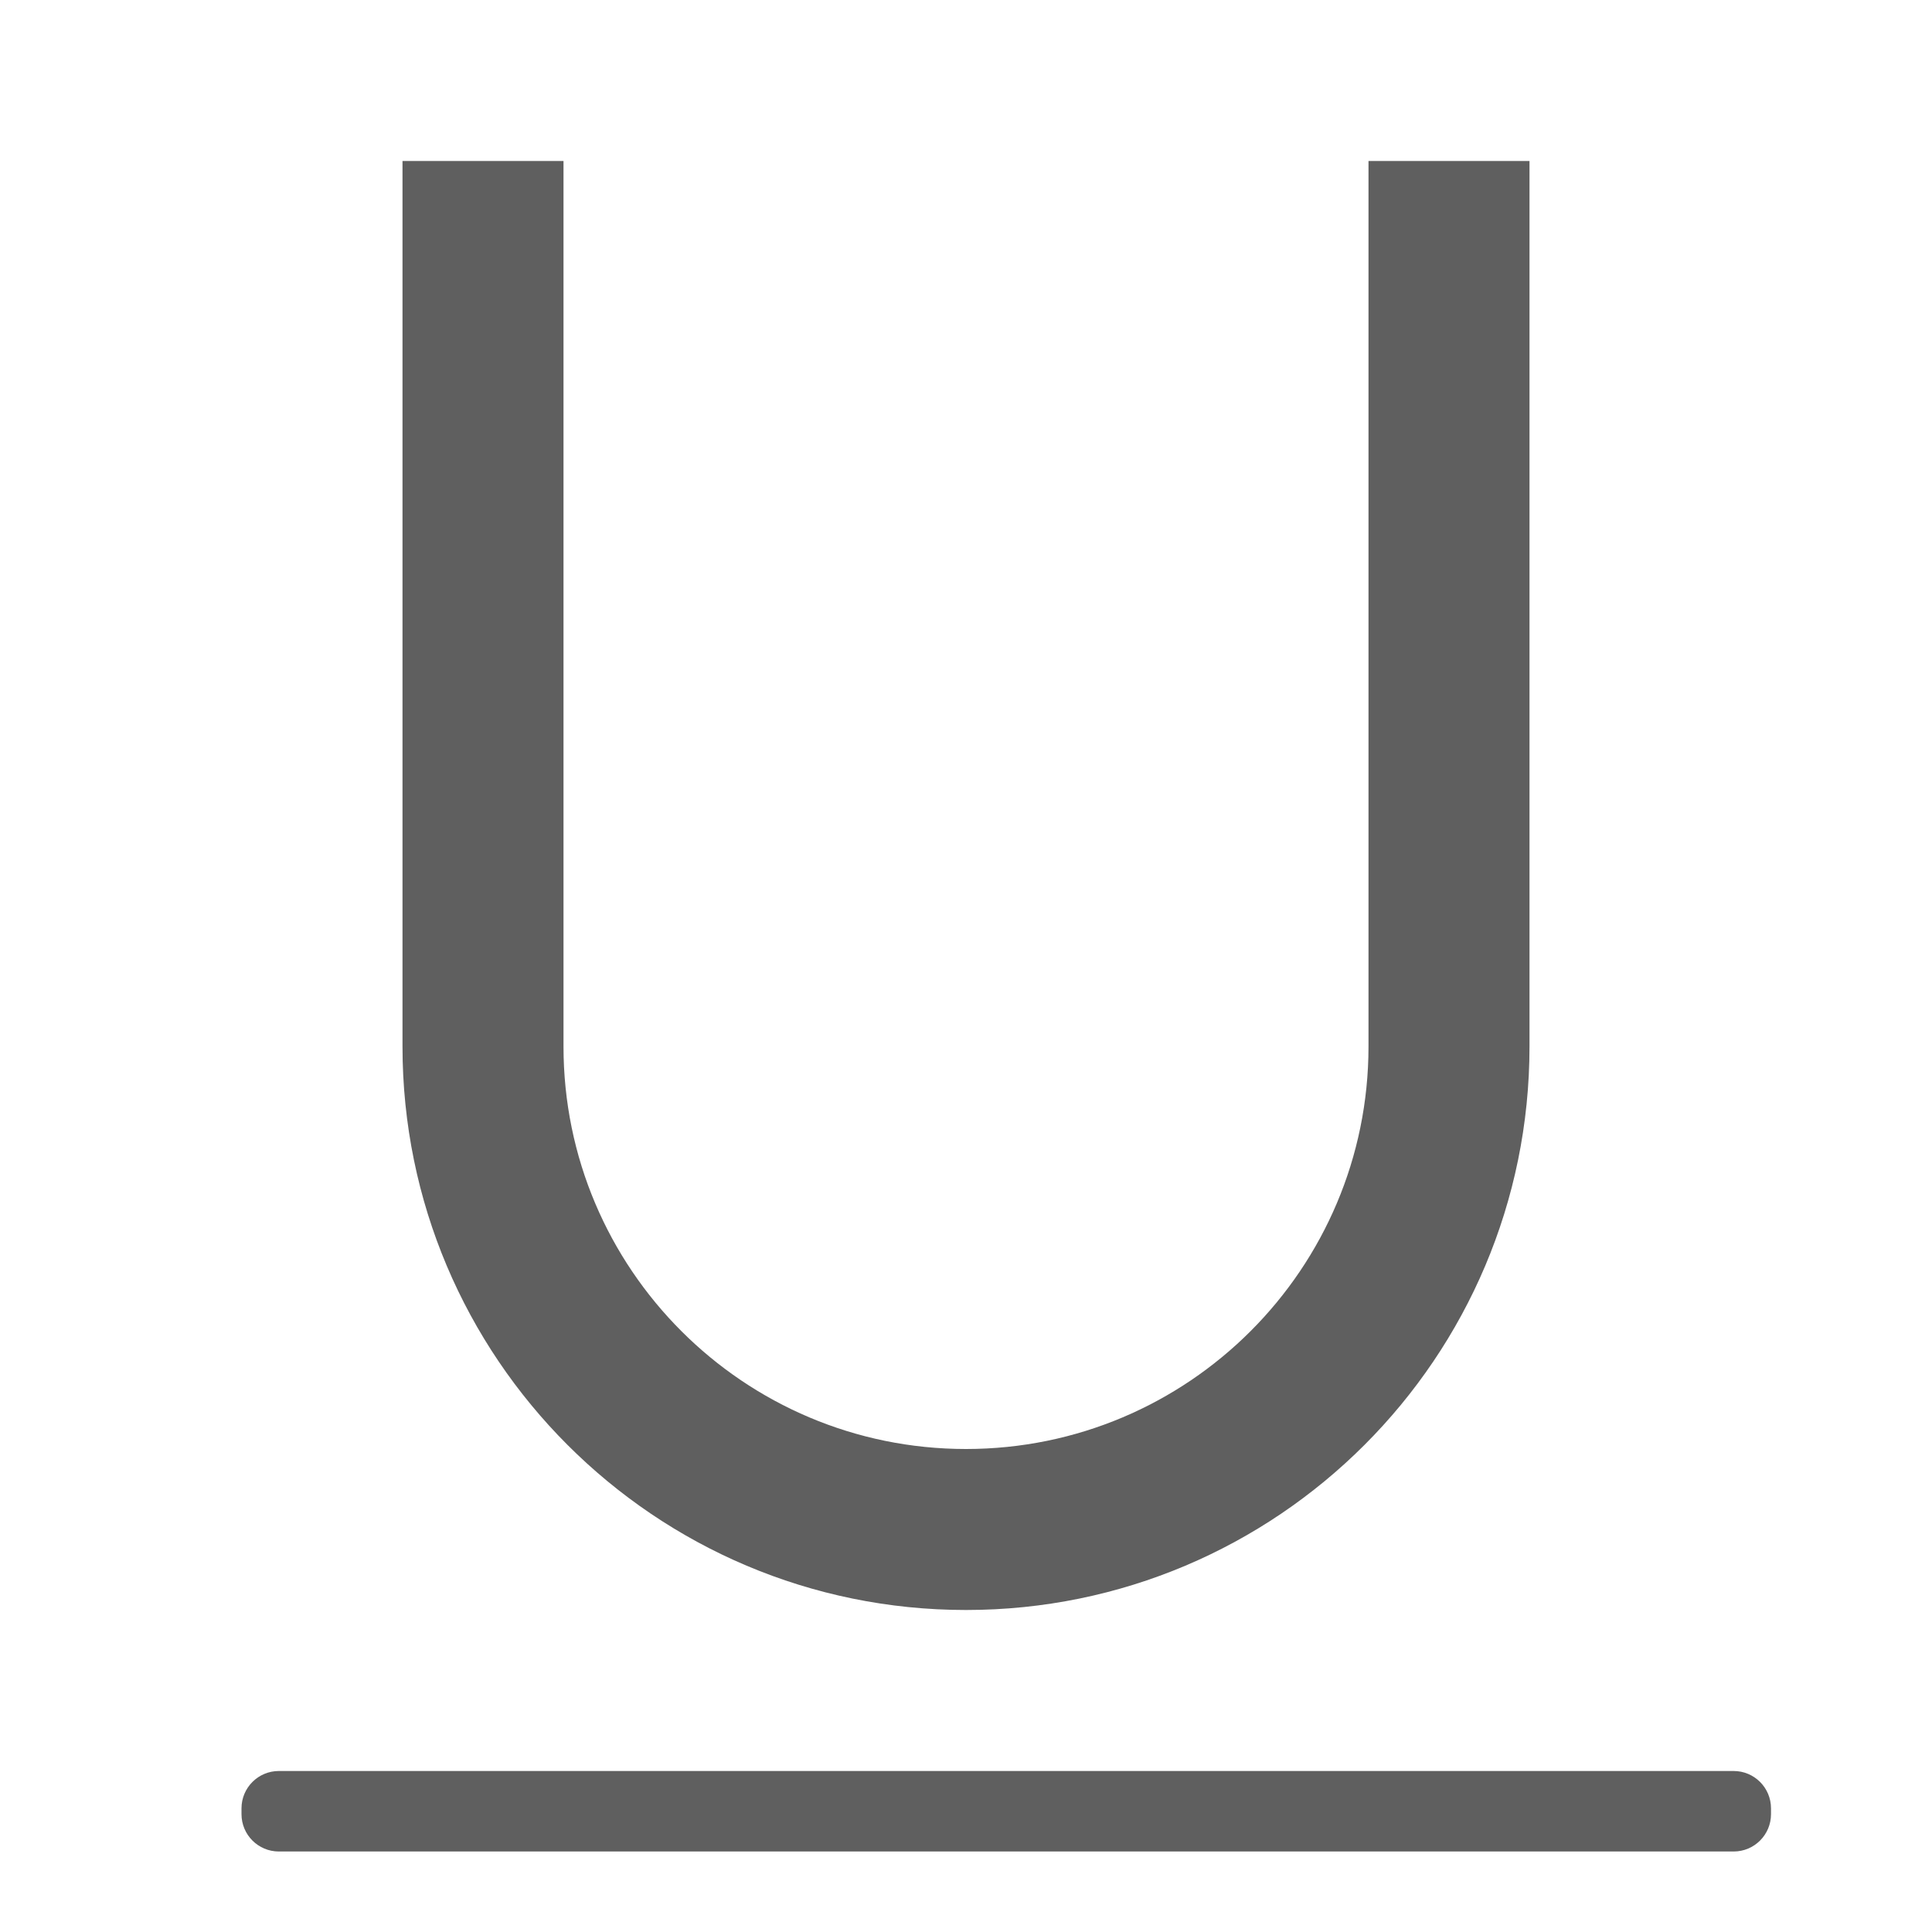
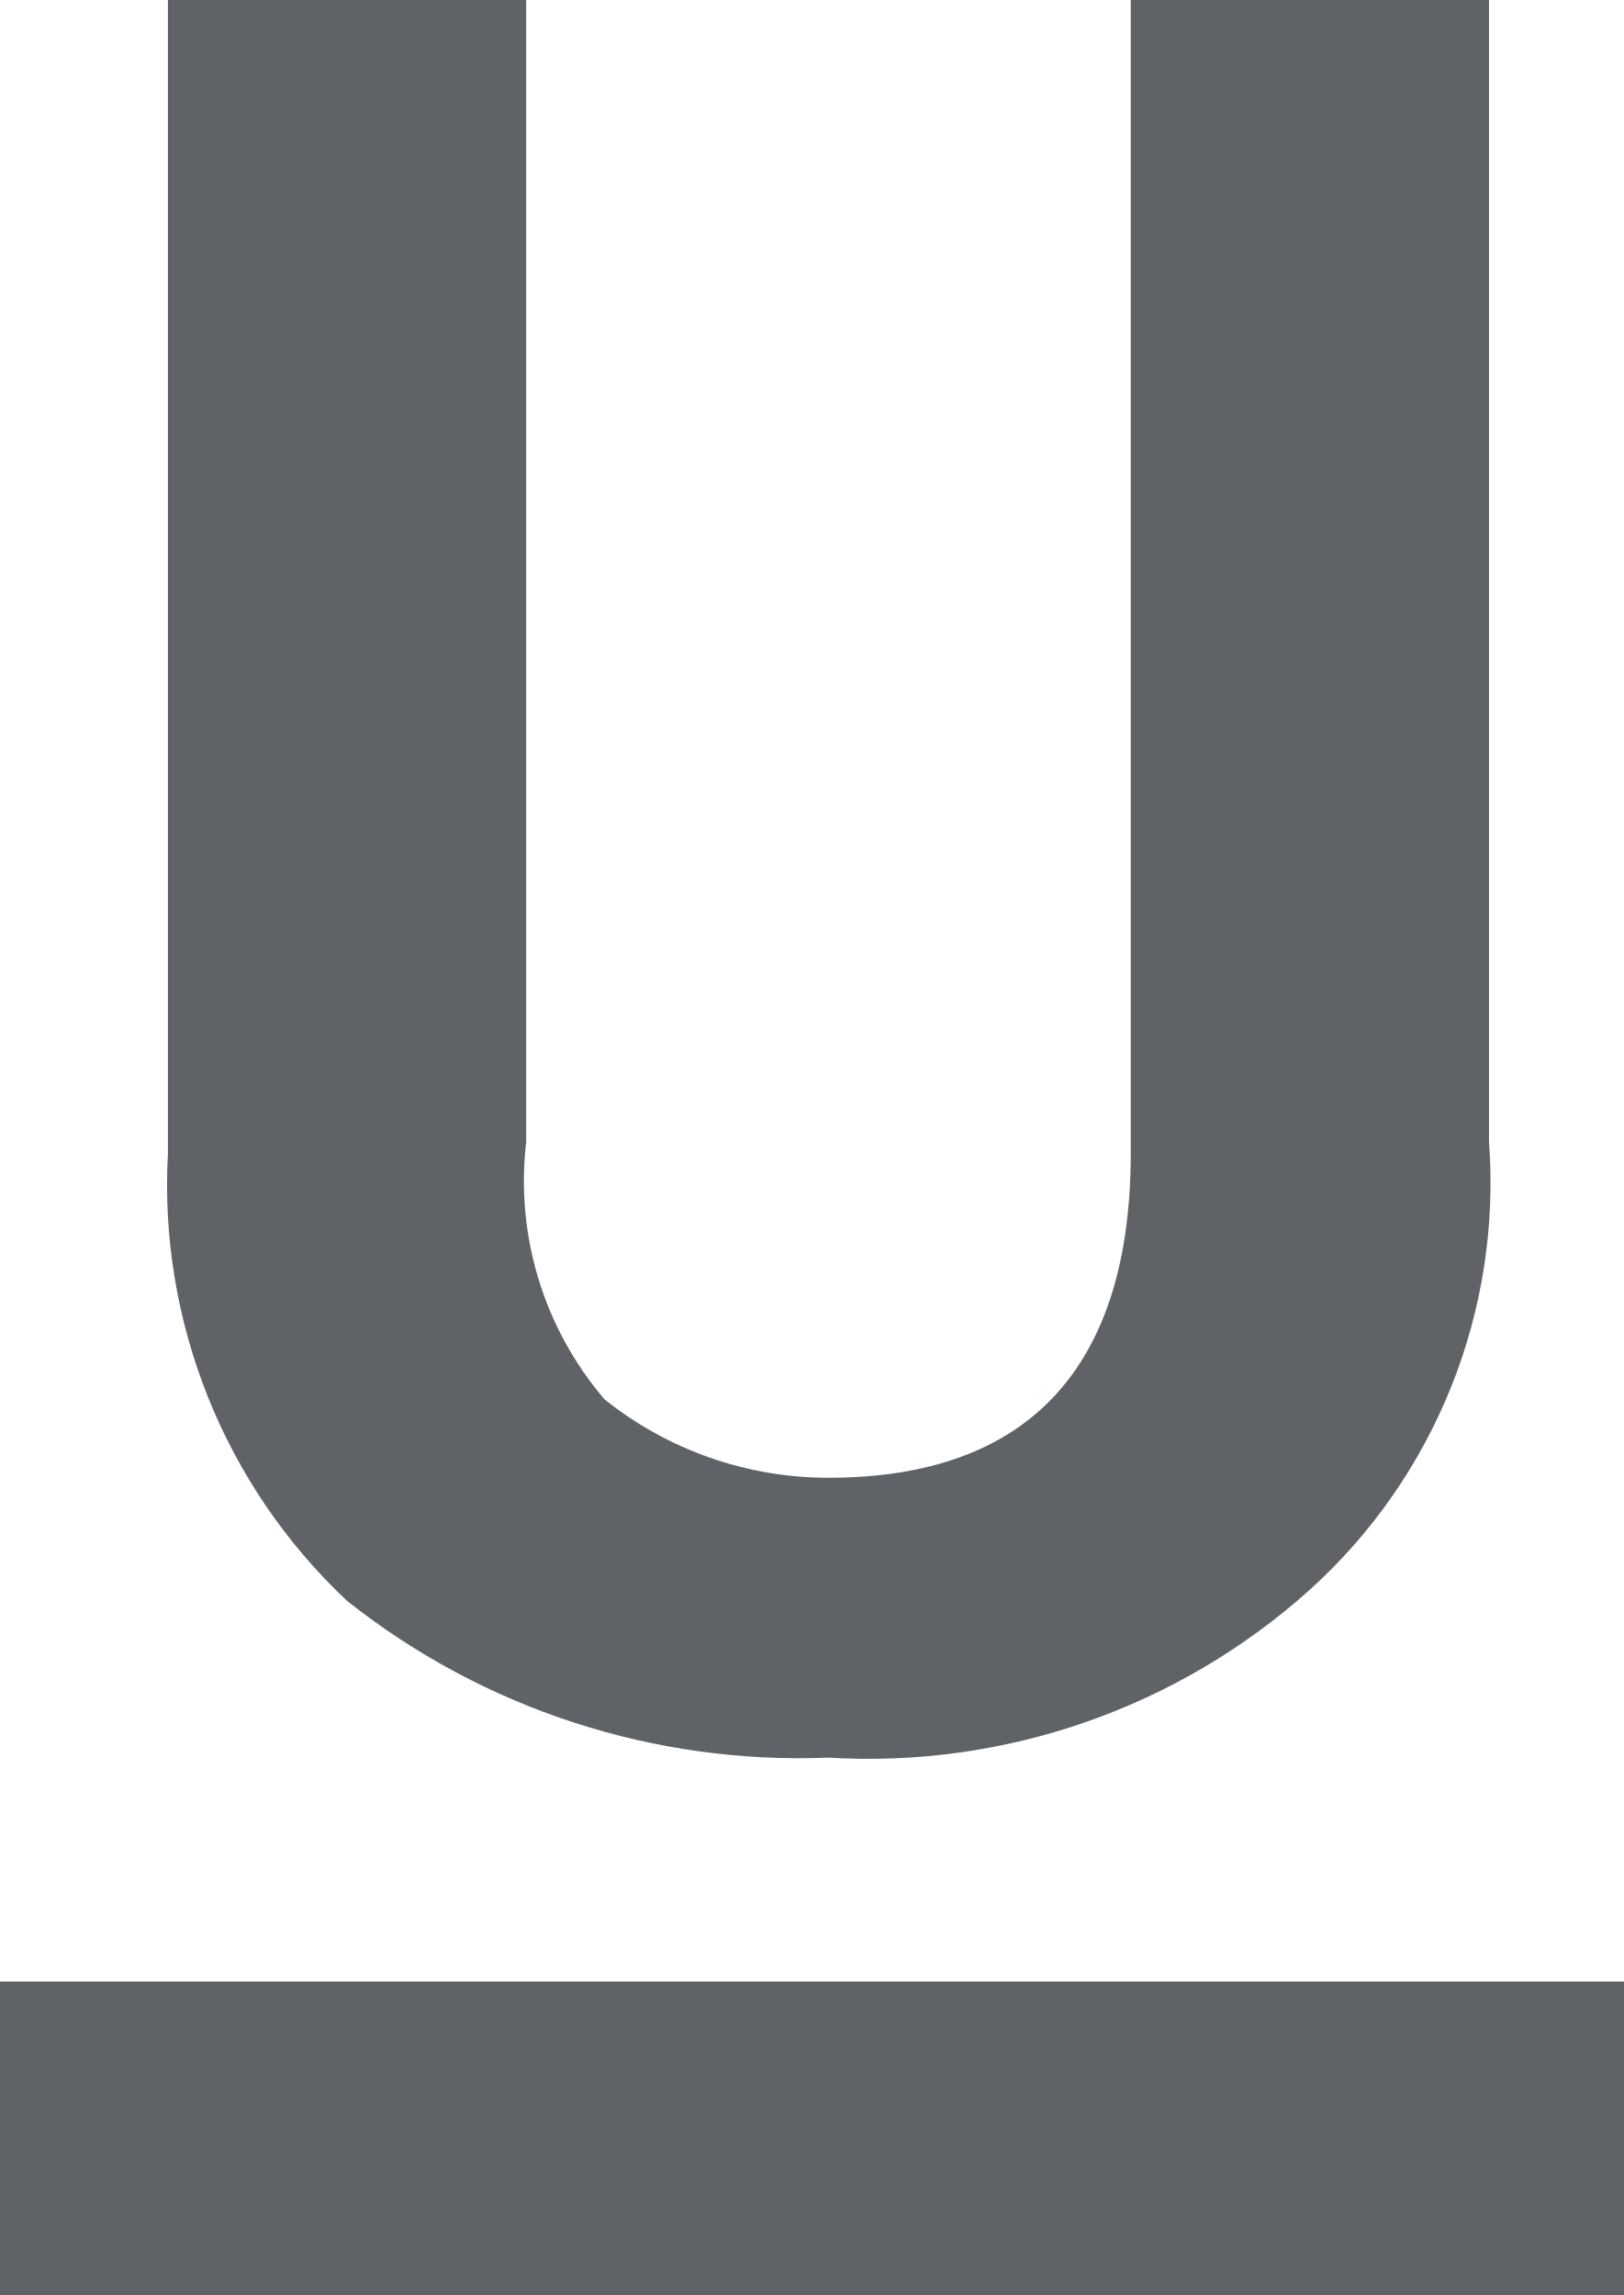
- <svg xmlns="http://www.w3.org/2000/svg" viewBox="0 0 24 24">
-   <rect fill="#5f5f5f" height="1" ry=".464" width="19" x="3" y="22" />
-   <path d="m5 2v11a7 7 0 0 0 7 7 7 7 0 0 0 7-7v-11h-2v11a5 5 0 0 1 -5 5 5 5 0 0 1 -5-5v-11z" fill="#5f5f5f" />
+ <svg xmlns="http://www.w3.org/2000/svg" id="Layer_1" data-name="Layer 1" viewBox="0 0 14.5 20.5">
+   <path d="M4.7,22.3V19.4H19.3v2.9Zm11.7-6.4a5.9,5.9,0,0,1-4.3,1.5A6.5,6.5,0,0,1,7.8,16a5.1,5.1,0,0,1-1.6-4V1.7H9.4V11.9a3,3,0,0,0,.7,2.3,3.2,3.2,0,0,0,2,.7c1.8,0,2.7-1,2.7-2.9V1.7H18V11.9A4.9,4.9,0,0,1,16.4,15.9Z" transform="translate(-4.7 -1.7)" fill="#5f6368" fill-rule="evenodd" />
</svg>
